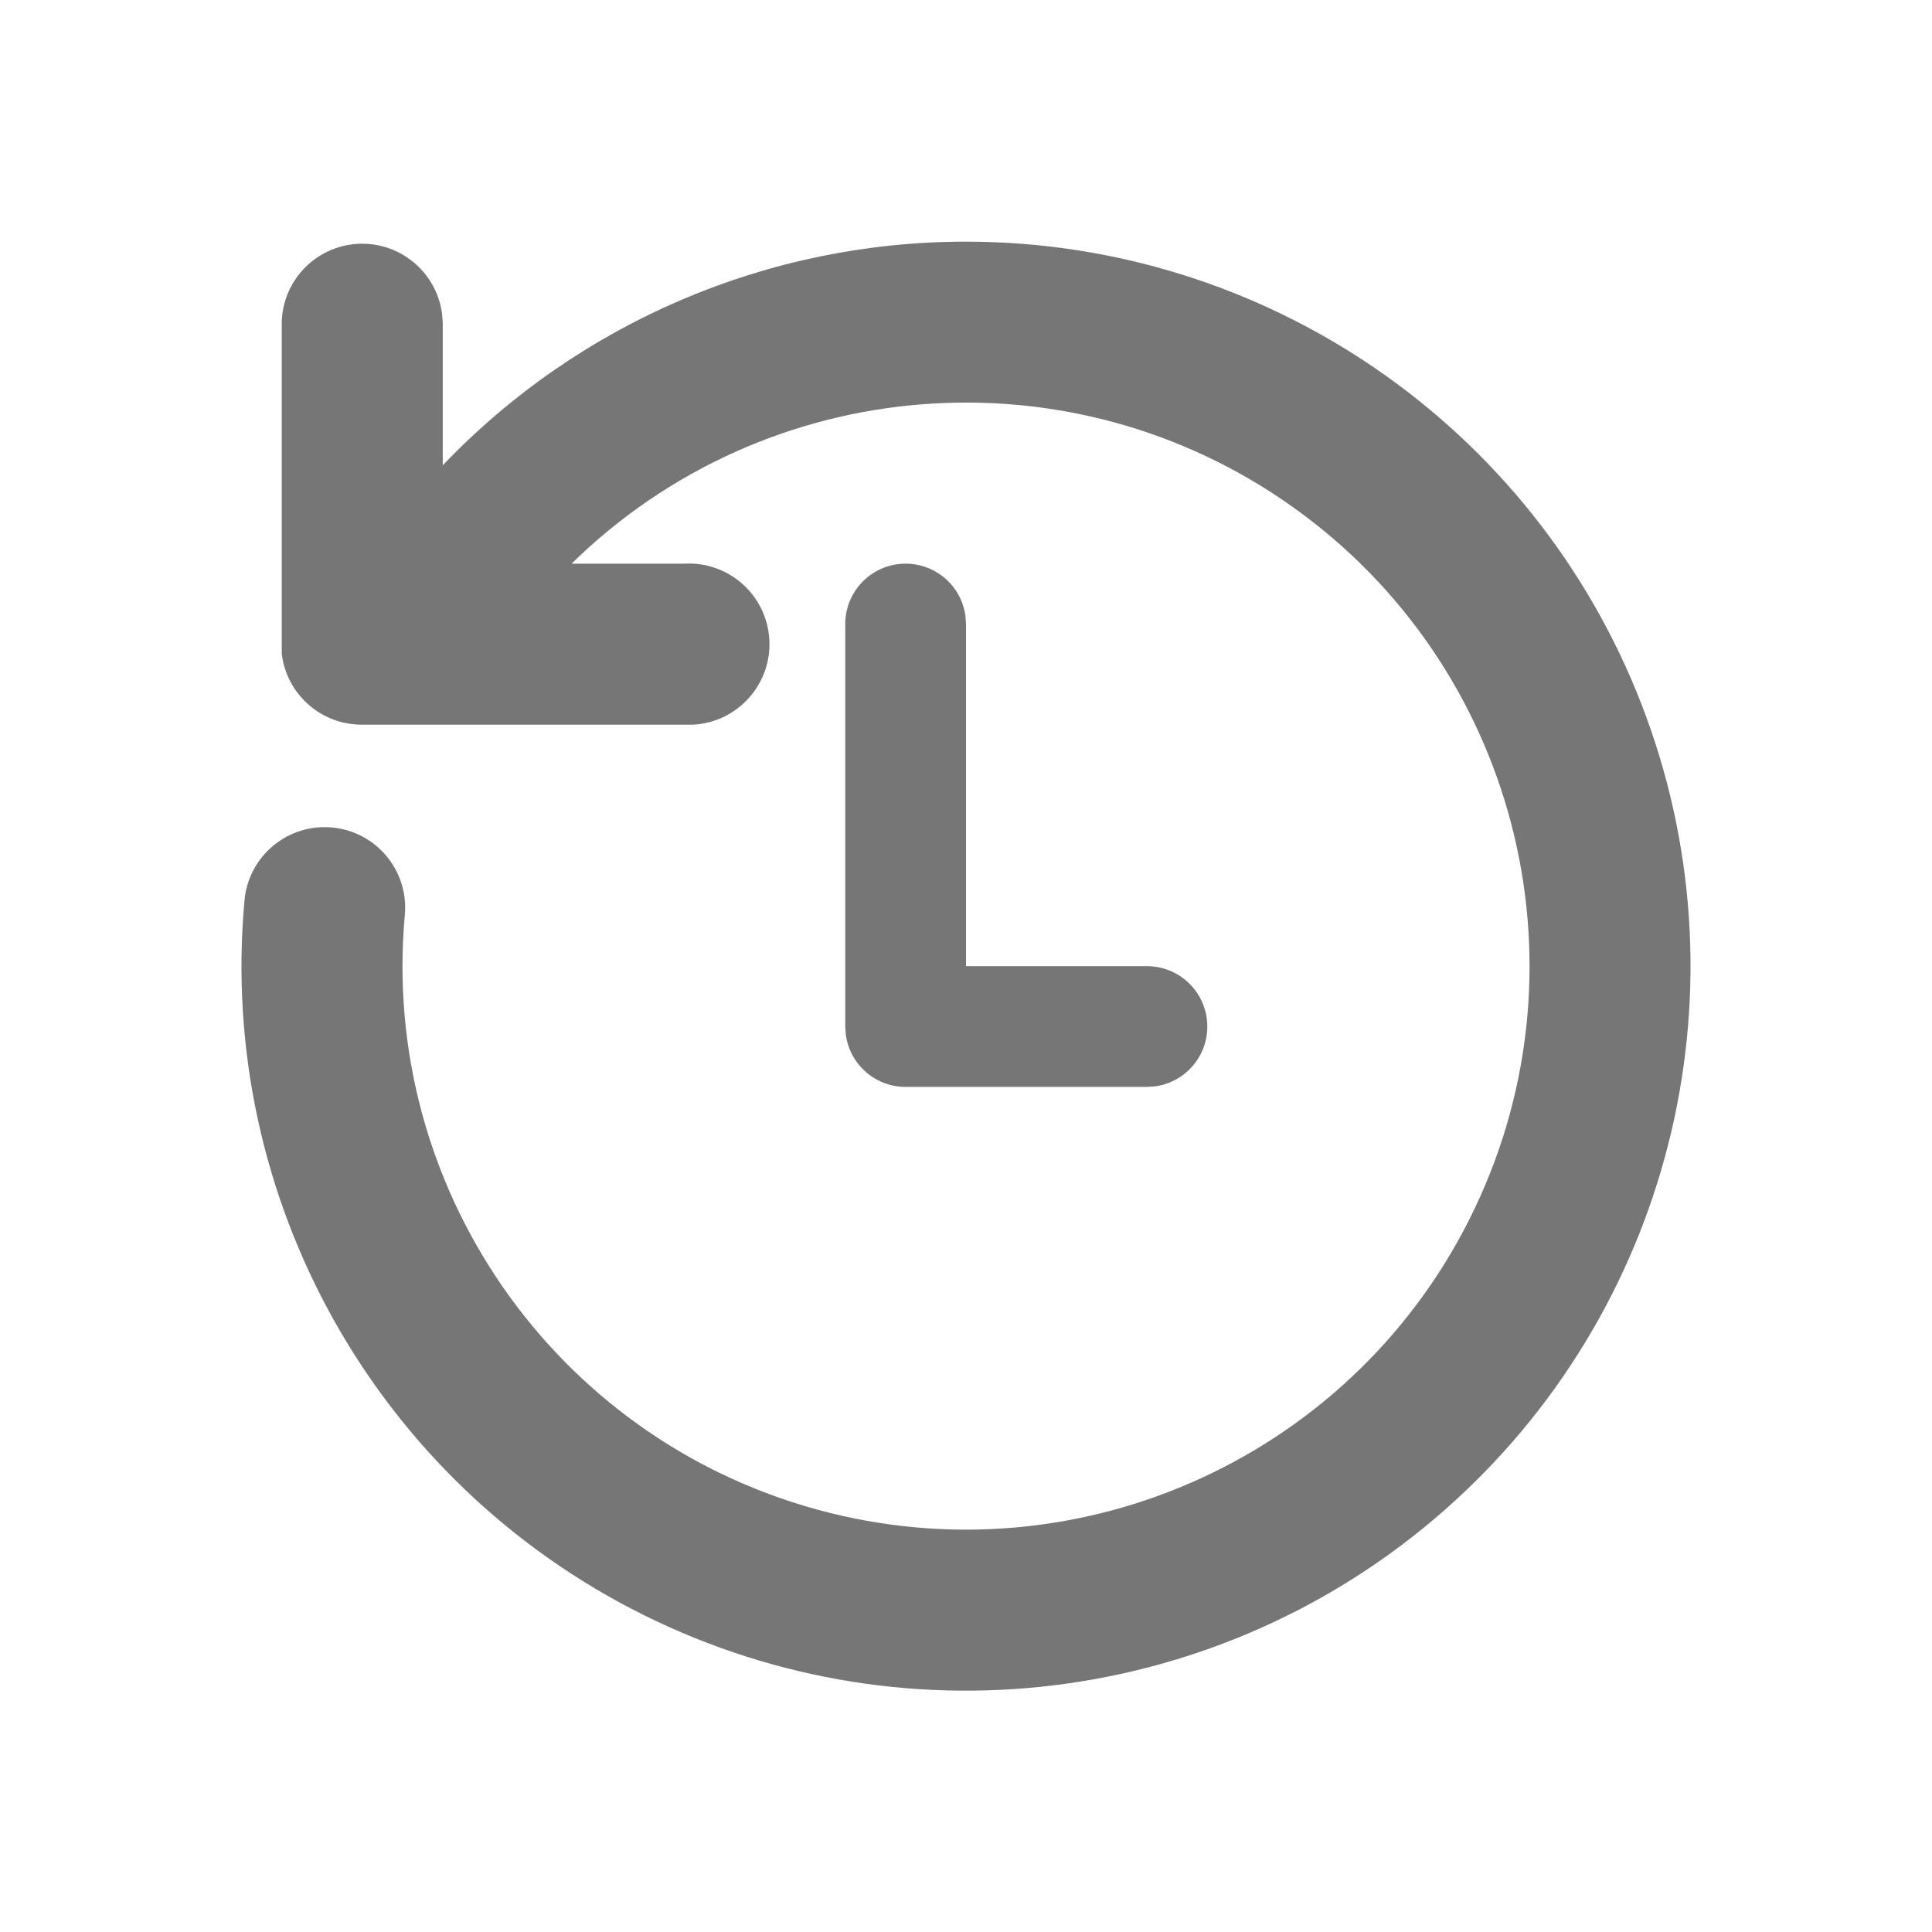
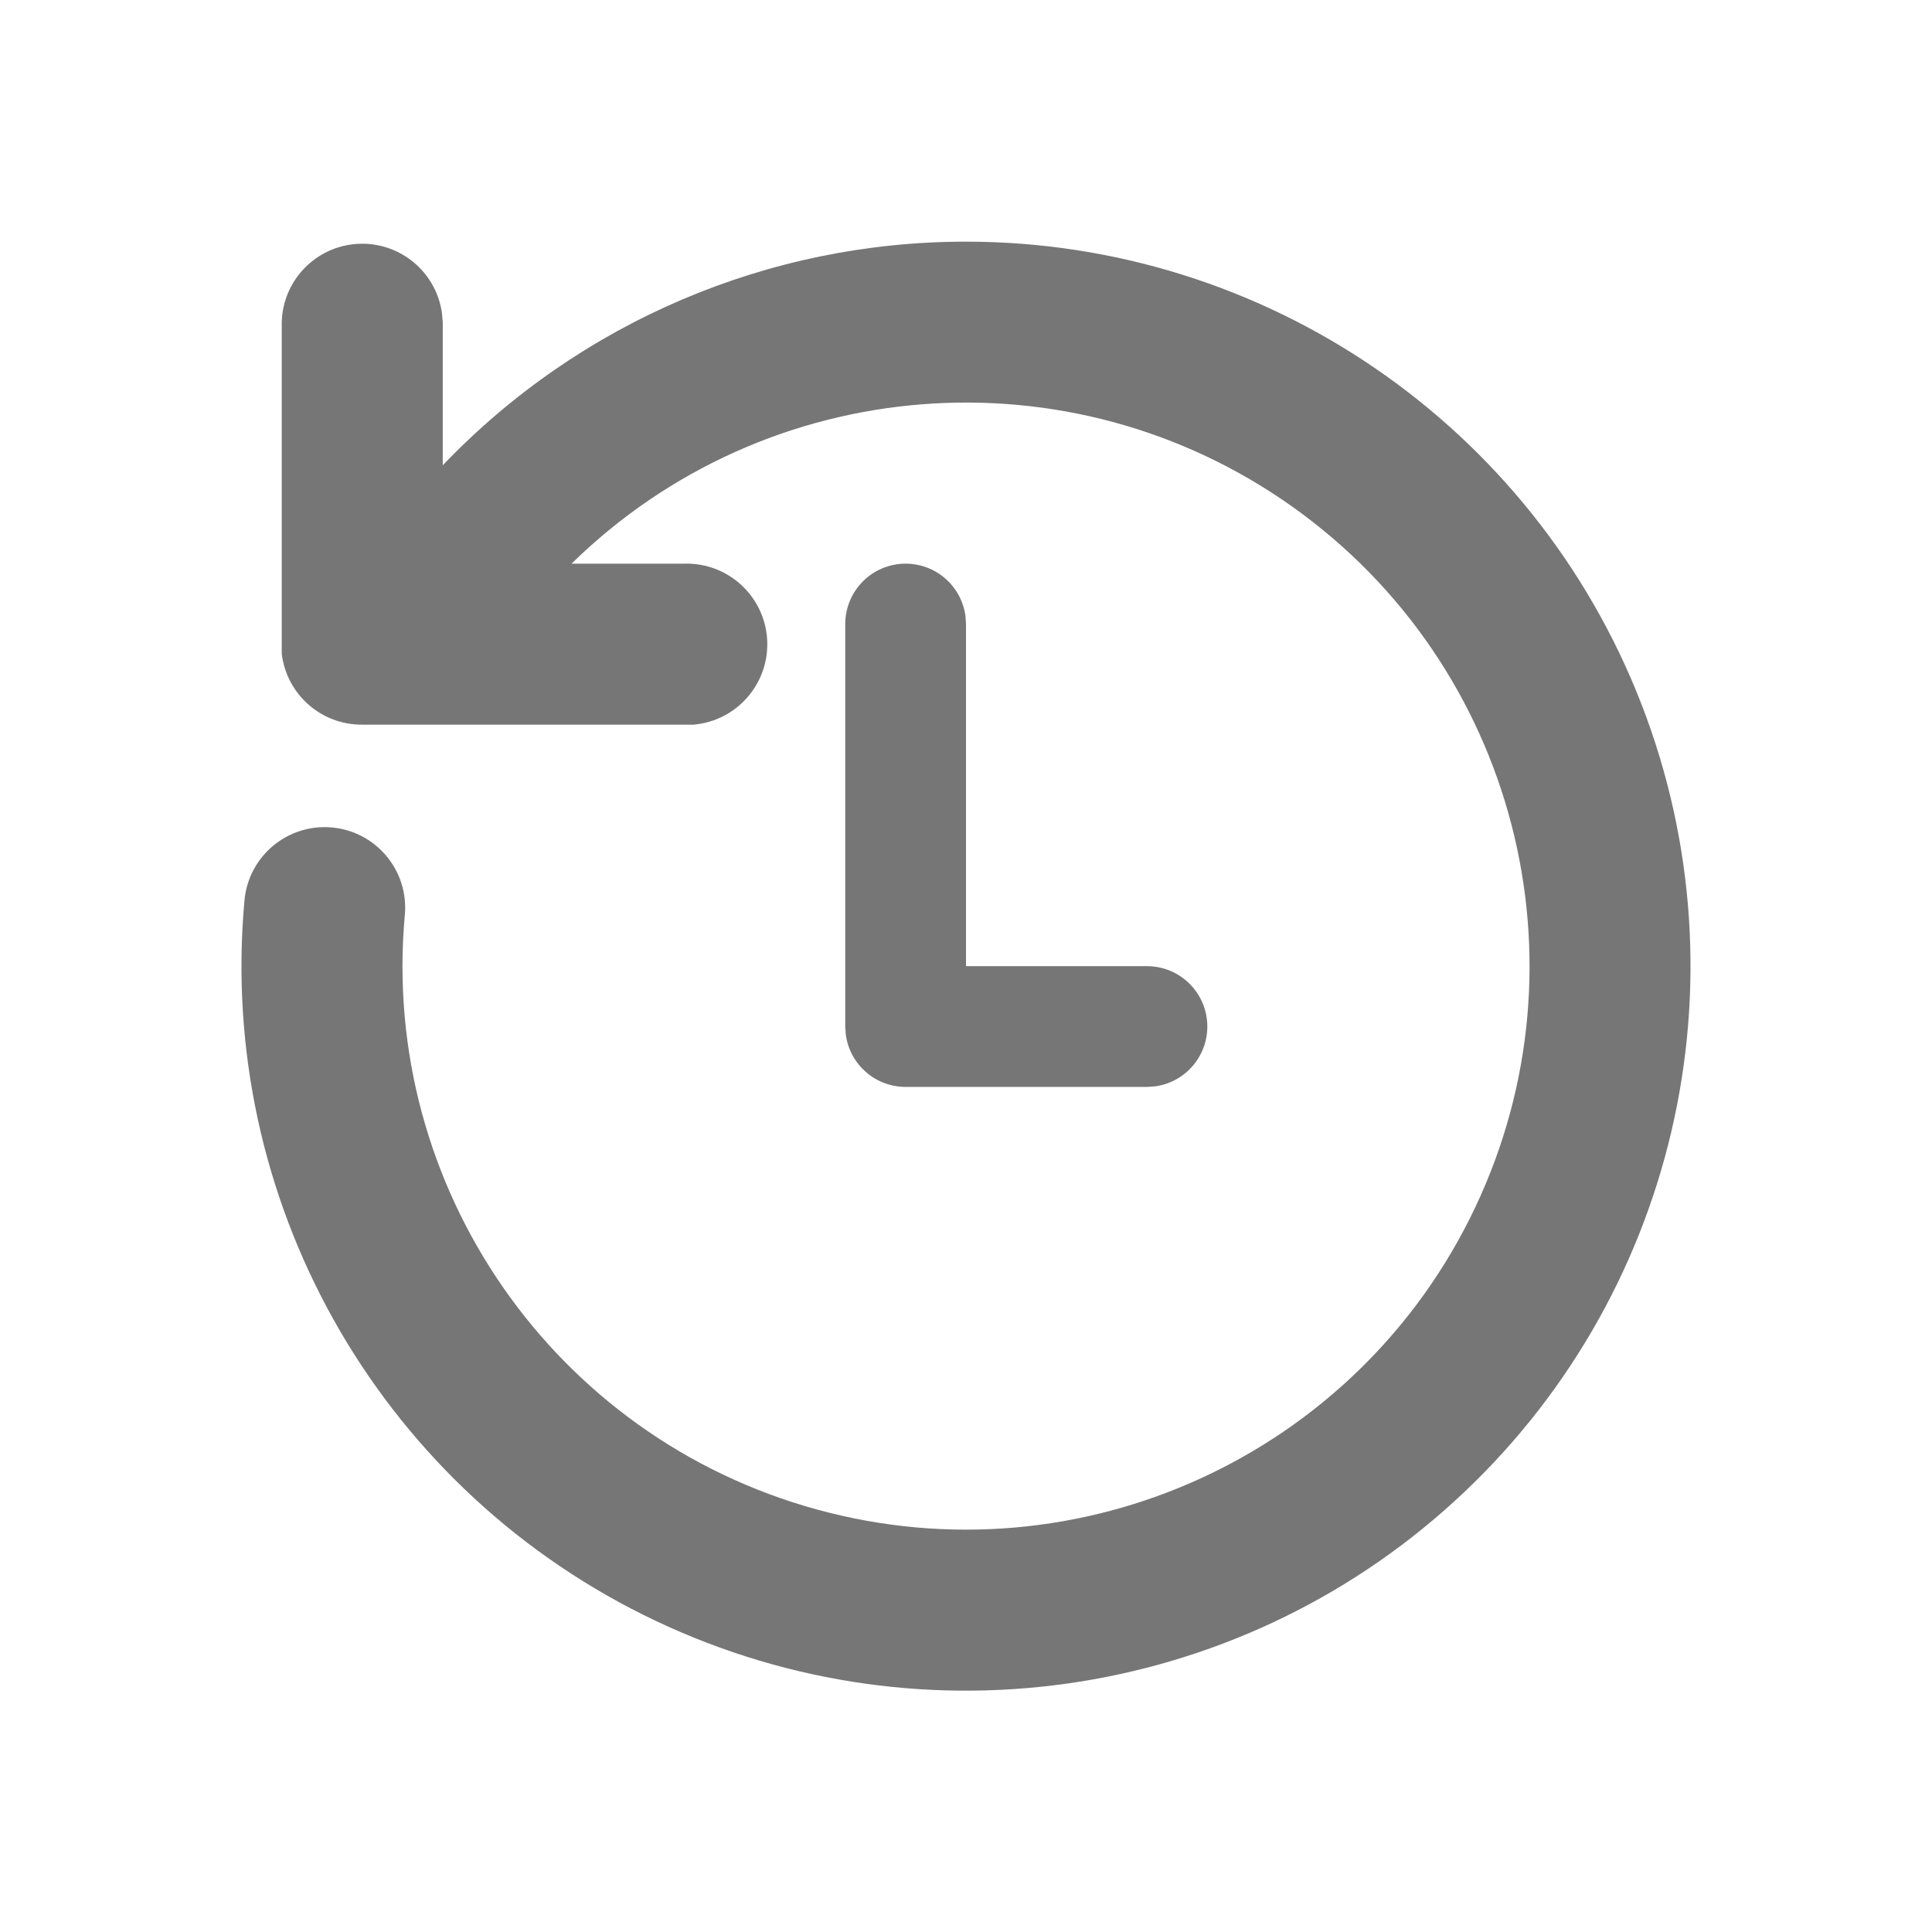
- <svg xmlns="http://www.w3.org/2000/svg" id="icon-History-default" width="24" height="24" viewBox="0 0 24 24">
-   <rect id="icon-frame" width="24" height="24" fill="none" />
-   <path id="History" d="M12,3a9,9,0,1,1-8.963,8.183,1,1,0,1,1,1.992.18A7,7,0,1,0,7.1,7H8.5A1,1,0,0,1,8.614,9L8.5,9h-4A1,1,0,0,1,3.5,8.12L3.5,8V4A1,1,0,0,1,5.49,3.887L5.5,4V5.778A8.983,8.983,0,0,1,12,3Zm-.75,4a.75.75,0,0,1,.743.648l.007.1V12h2.25a.75.75,0,0,1,.1,1.493l-.1.007h-3a.75.75,0,0,1-.743-.648l-.007-.1v-5A.75.75,0,0,1,11.25,7Z" transform="translate(0 0.002)" fill="#767676" />
+ <svg xmlns="http://www.w3.org/2000/svg" width="24" height="24">
+   <path fill="none" d="M0 0h24v24H0z" />
+   <path d="M12 3.002a9 9 0 1 1-8.963 8.183 1 1 0 1 1 1.992.18A7 7 0 1 0 7.1 7.002h1.4a1.002 1.002 0 0 1 .114 2H4.5a1 1 0 0 1-1-.88v-4.12a1 1 0 0 1 1.99-.113l.01.113V5.78A8.983 8.983 0 0 1 12 3.002Zm-.75 4a.75.75 0 0 1 .743.648l.007.1v4.252h2.25a.75.75 0 0 1 .1 1.493l-.1.007h-3a.75.75 0 0 1-.743-.648l-.007-.1v-5a.75.75 0 0 1 .75-.752Z" fill="#767676" />
</svg>
